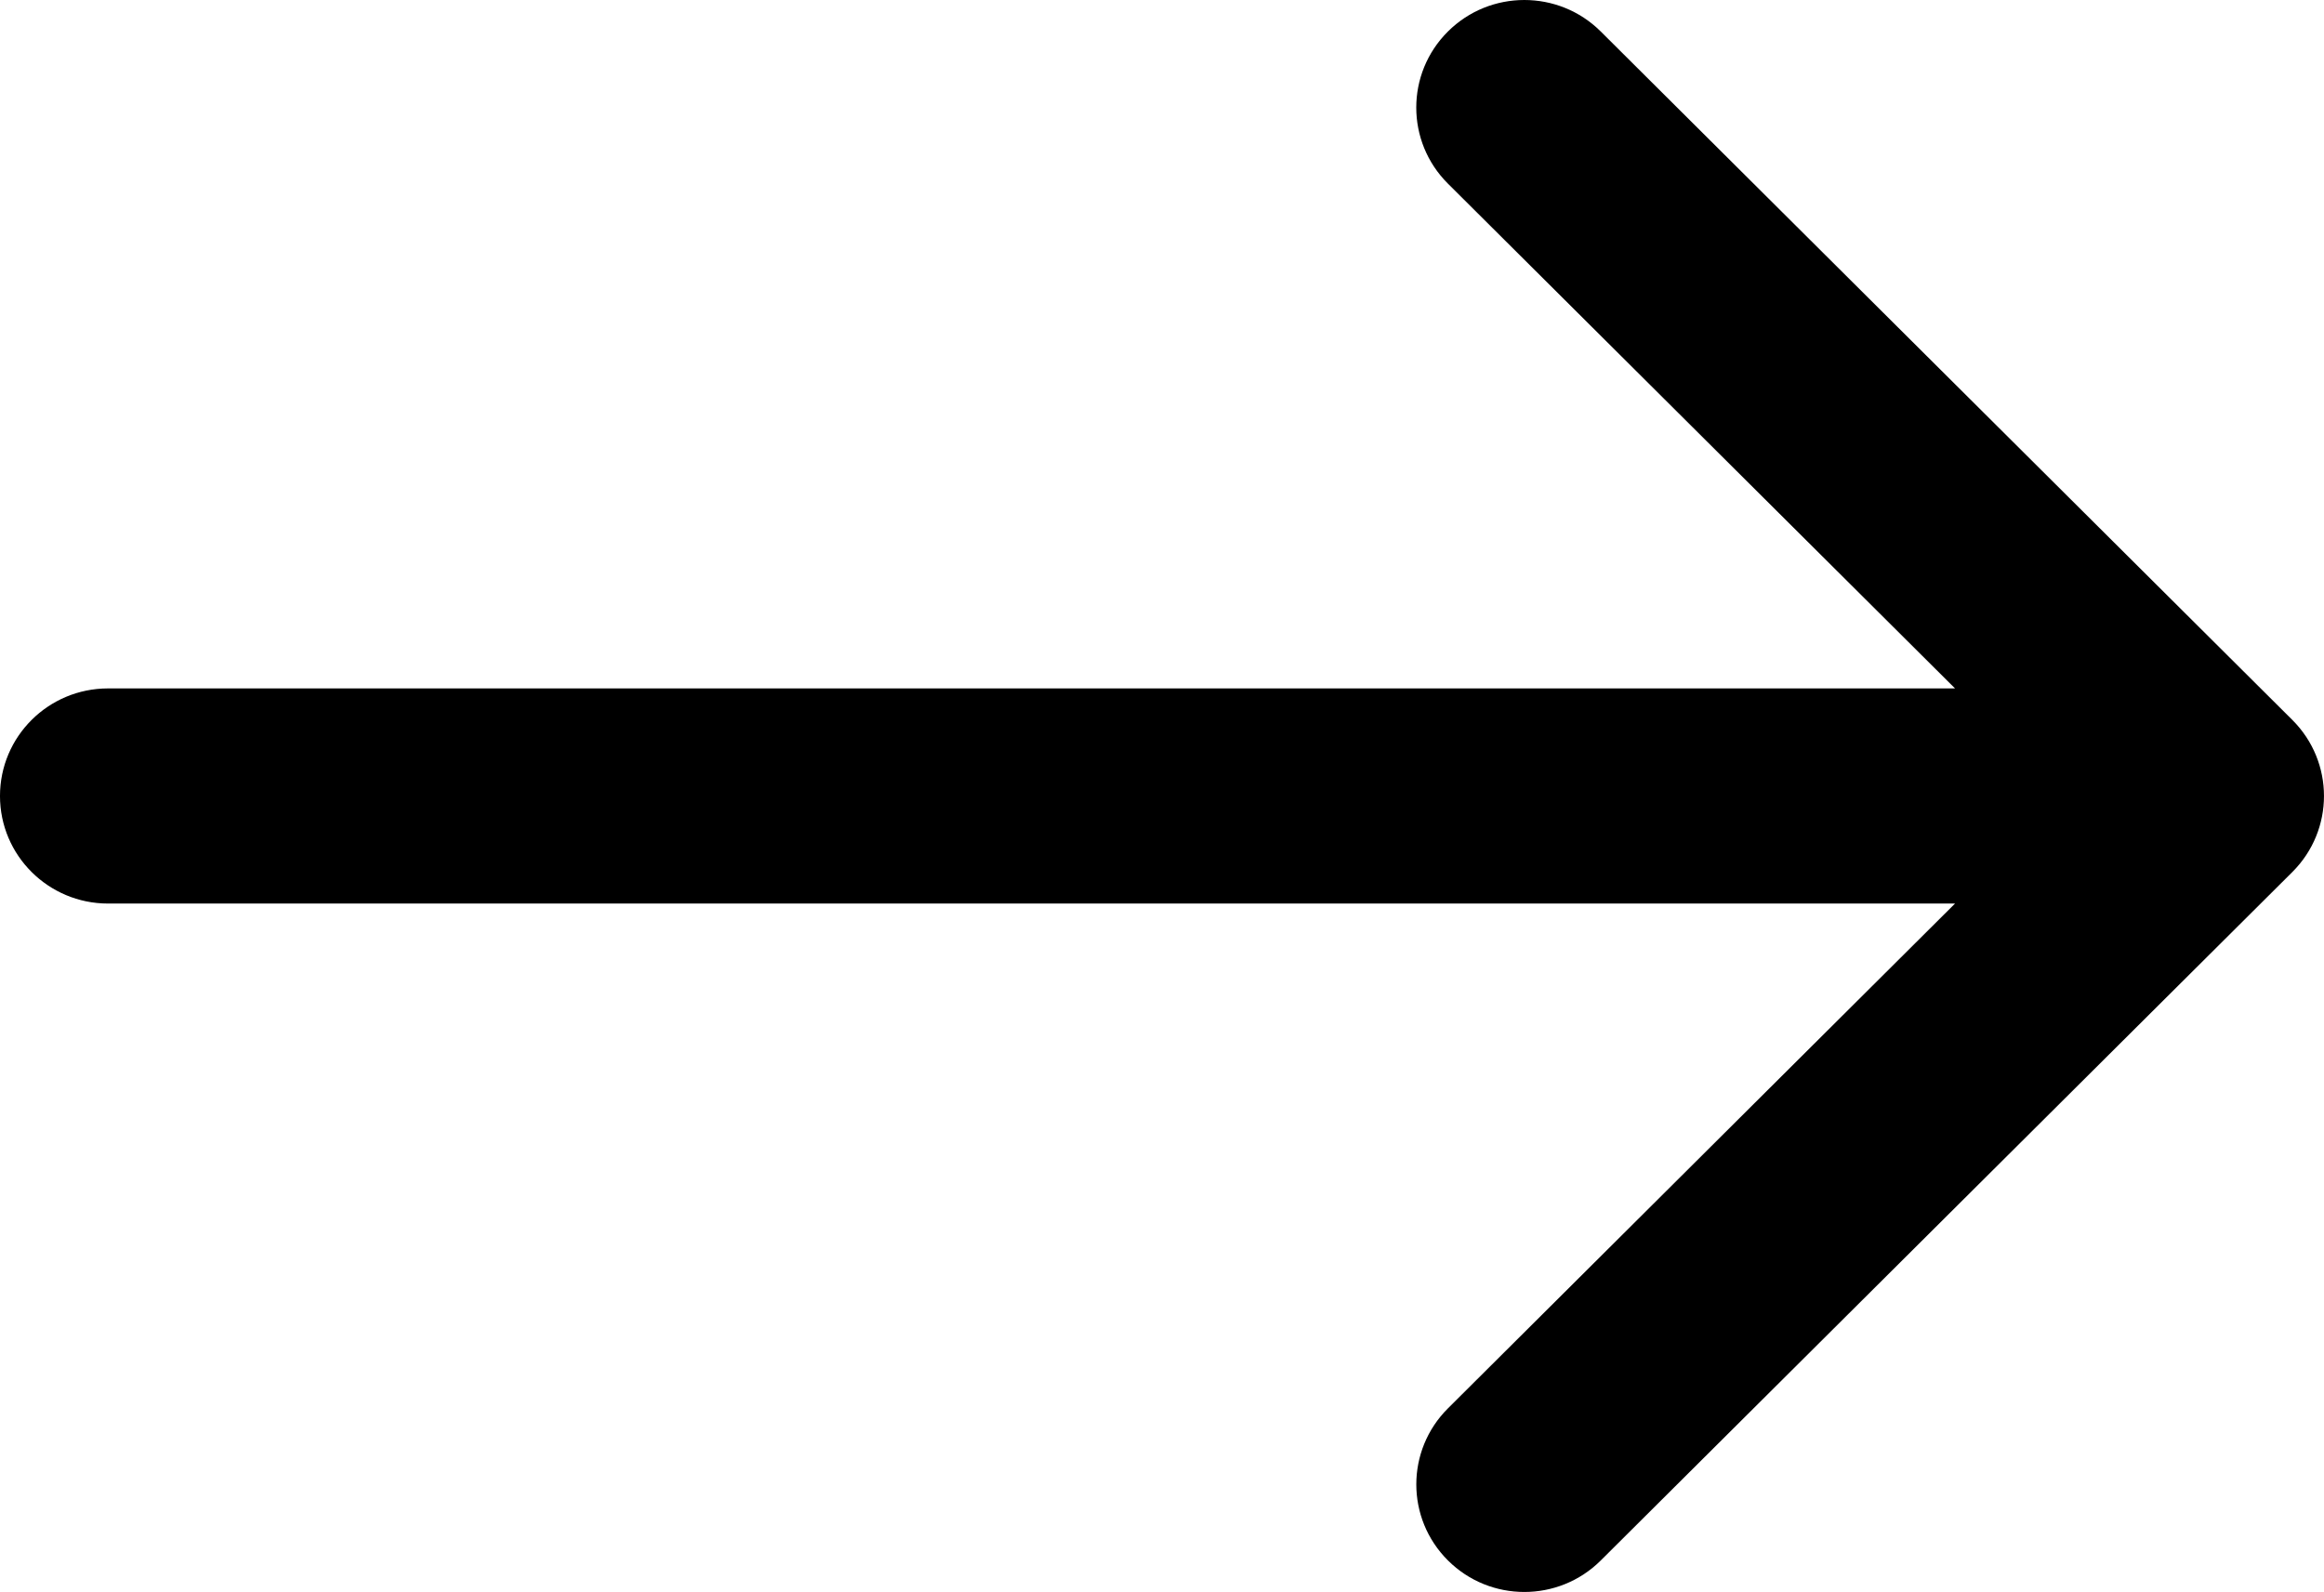
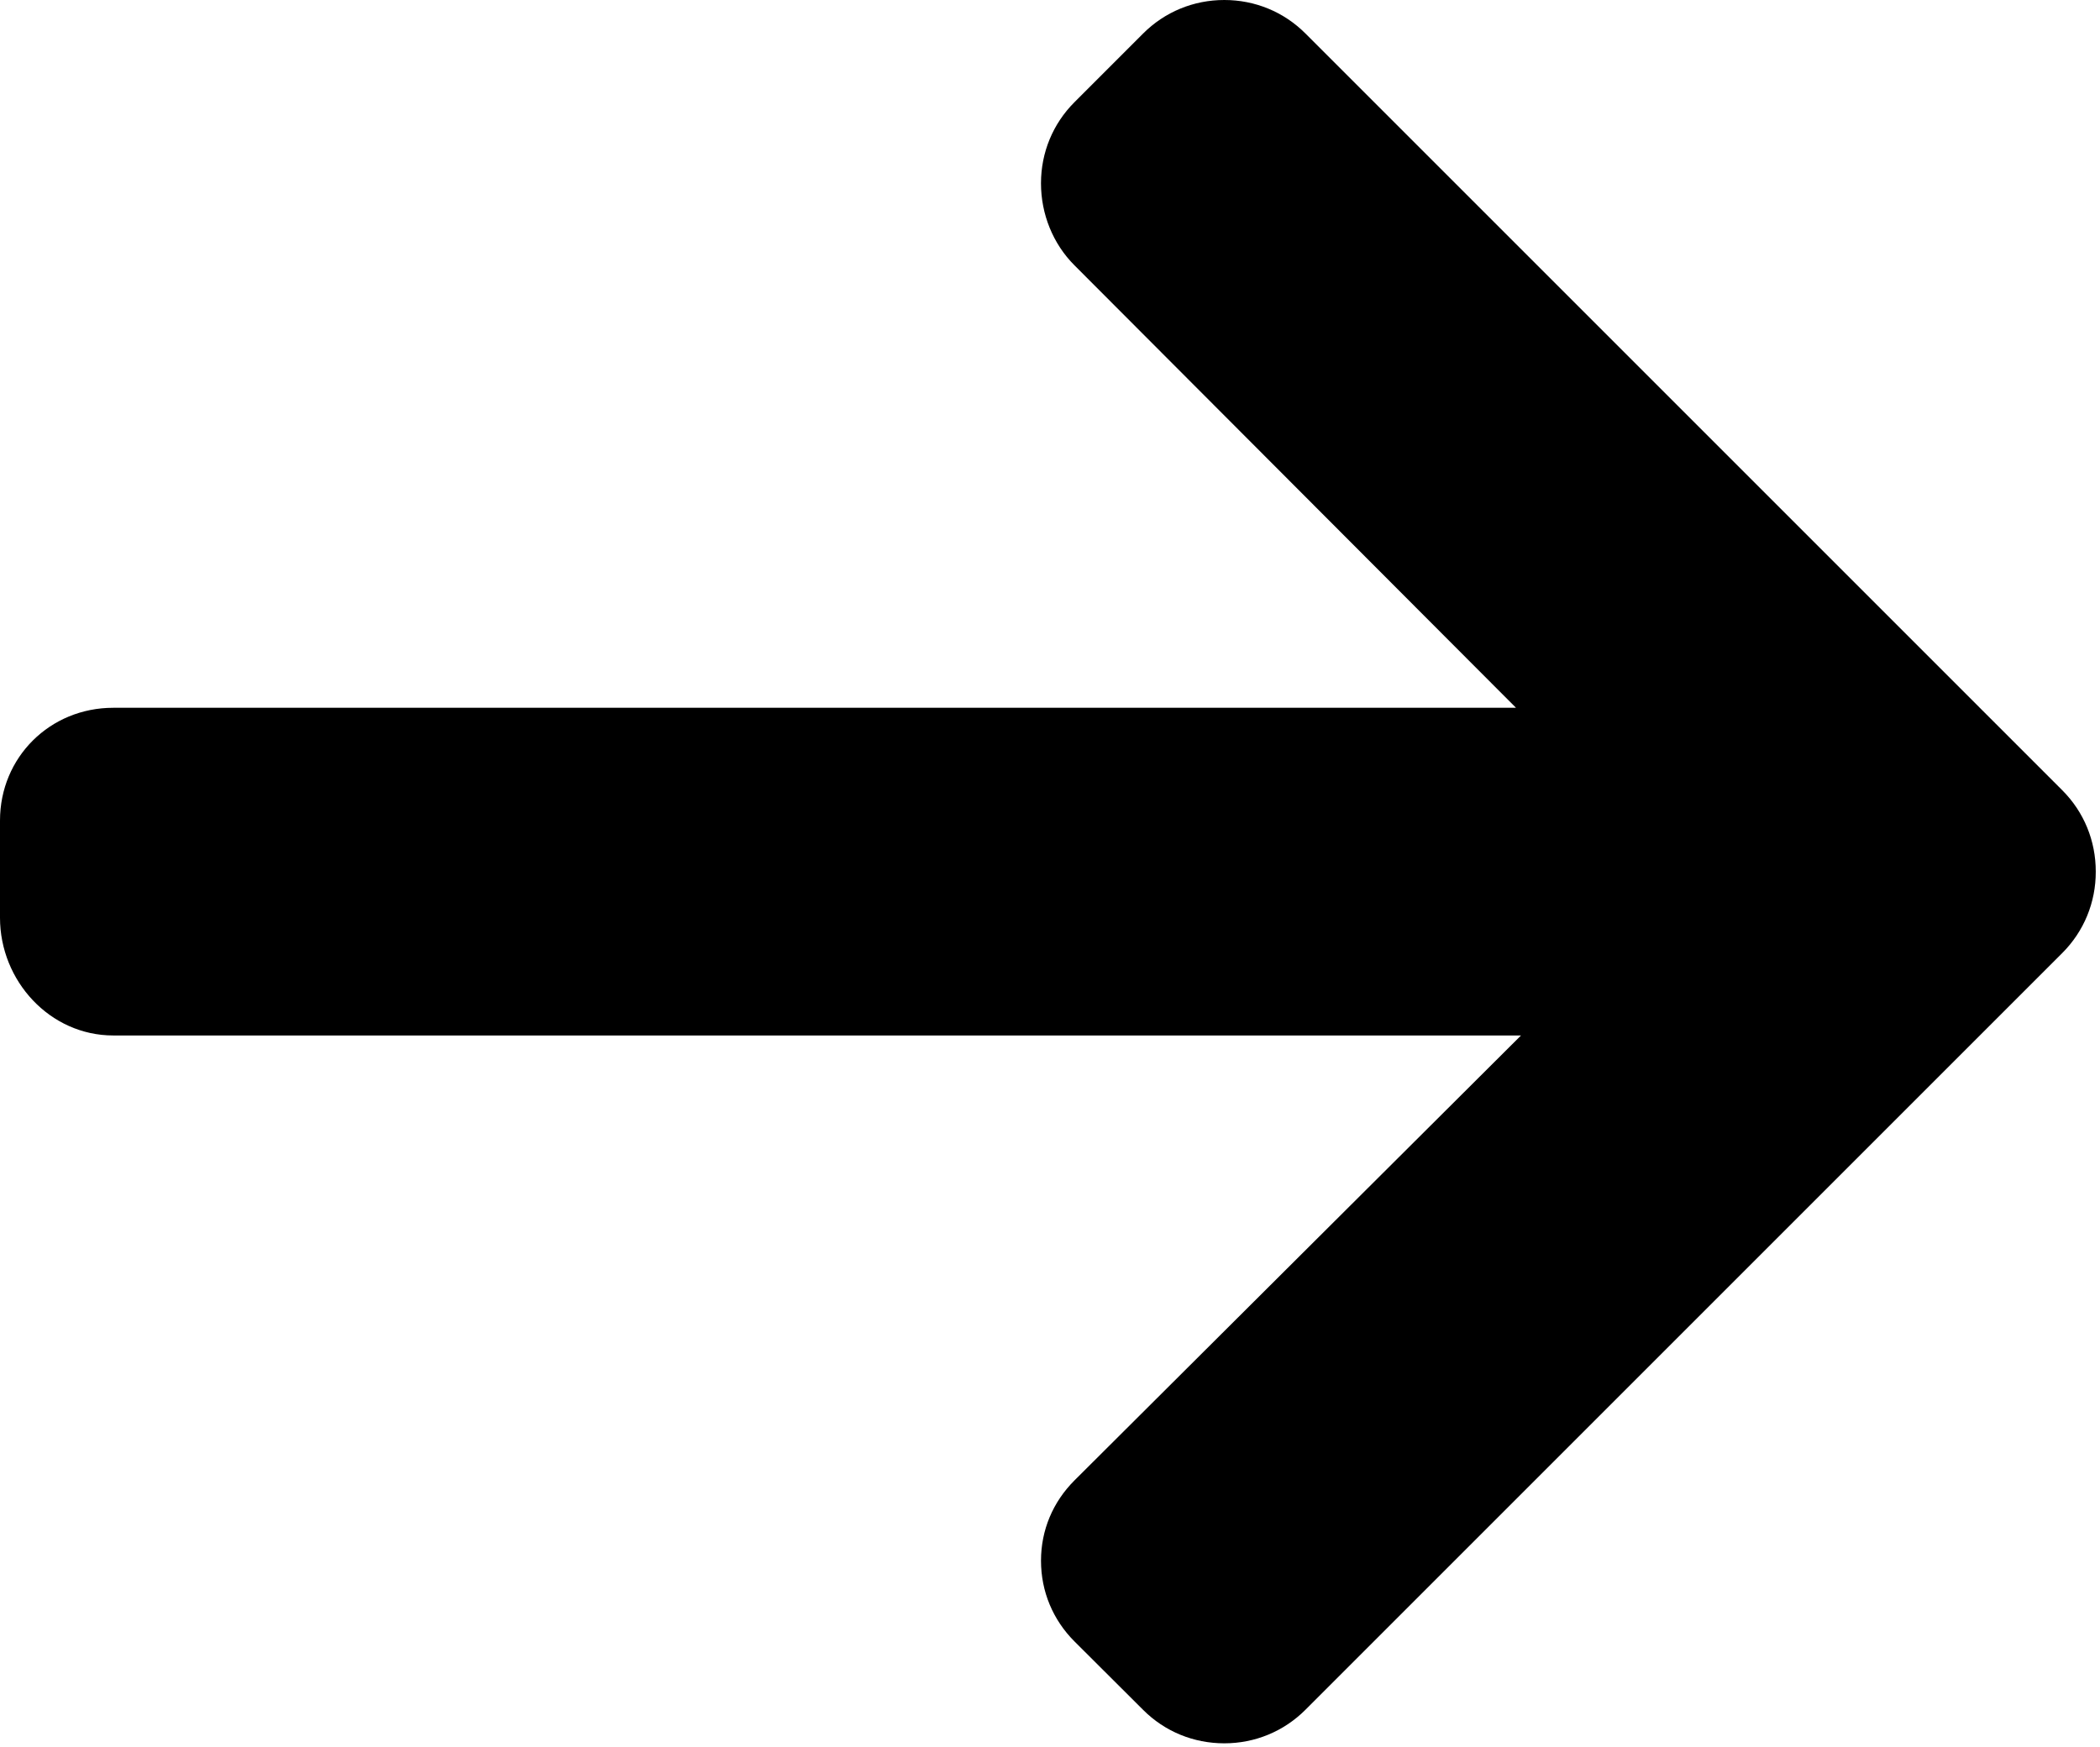
- <svg xmlns="http://www.w3.org/2000/svg" width="54" height="37" viewBox="0 0 54 37" version="1.1">
-   <path id="Vector" d="M 53.264 16.732L 37.195 0.732C 36.215 -0.244 34.624 -0.244 33.644 0.732C 32.663 1.709 32.663 3.291 33.644 4.268L 45.427 16L 2.511 16C 1.124 16 0 17.119 0 18.5C 0 19.88 1.124 21 2.511 21L 45.427 21L 33.645 32.732C 32.664 33.709 32.664 35.291 33.645 36.268C 34.135 36.756 34.777 37 35.42 37C 36.062 37 36.705 36.756 37.195 36.268L 53.264 20.268C 54.245 19.291 54.245 17.709 53.264 16.732Z" transform="translate(-0.000244141 0)" />
+ <svg xmlns="http://www.w3.org/2000/svg" width="493" height="410" viewBox="0 0 493 410">
+   <path d="M484.14 185.54L306.46 7.856C301.388 2.784 294.628 6.71387e-07 287.42 6.71387e-07C280.204 6.71387e-07 273.448 2.788 268.376 7.856L252.244 23.992C247.176 29.056 244.384 35.82 244.384 43.032C244.384 50.24 247.176 57.232 252.244 62.296L355.9 166.18H26.58C11.732 166.18 0 177.804 0 192.656V215.468C0 230.32 11.732 243.116 26.58 243.116H357.076L252.248 347.58C247.18 352.652 244.388 359.232 244.388 366.444C244.388 373.648 247.18 380.324 252.248 385.392L268.38 401.476C273.452 406.548 280.208 409.312 287.424 409.312C294.632 409.312 301.392 406.512 306.464 401.44L484.144 223.76C489.228 218.672 492.024 211.88 492.004 204.66C492.02 197.416 489.228 190.62 484.14 185.54Z" />
</svg>
